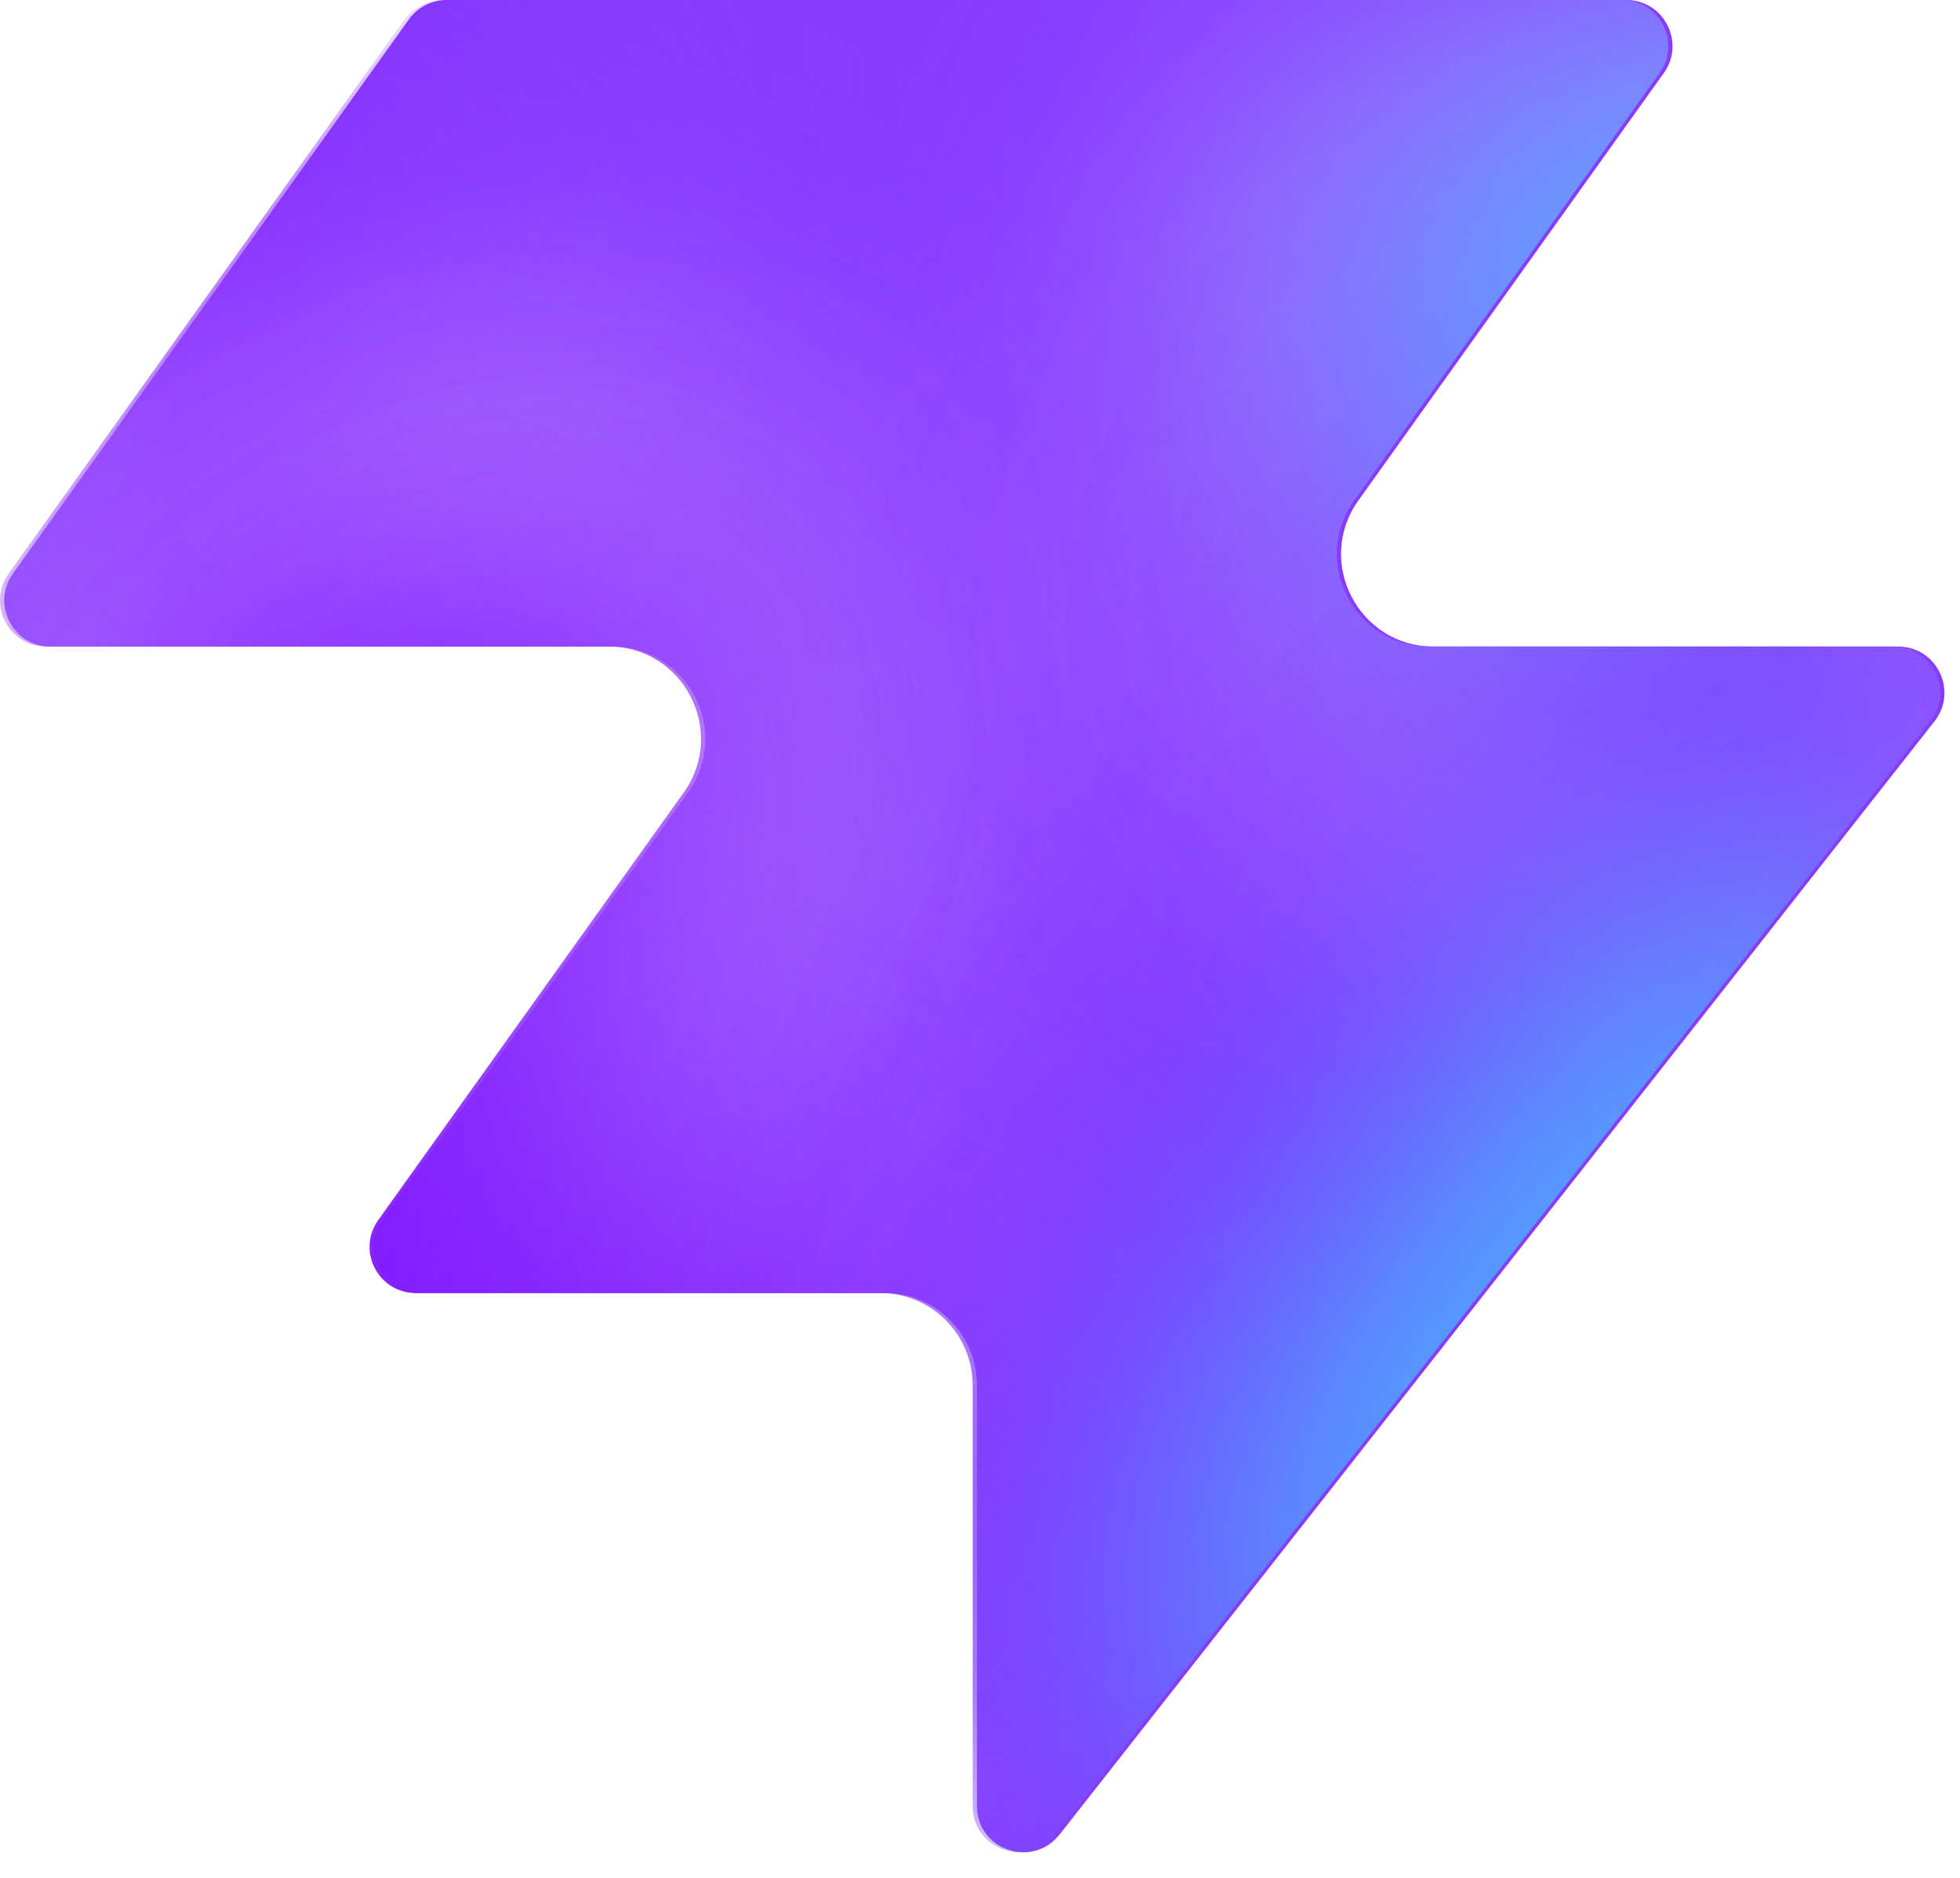
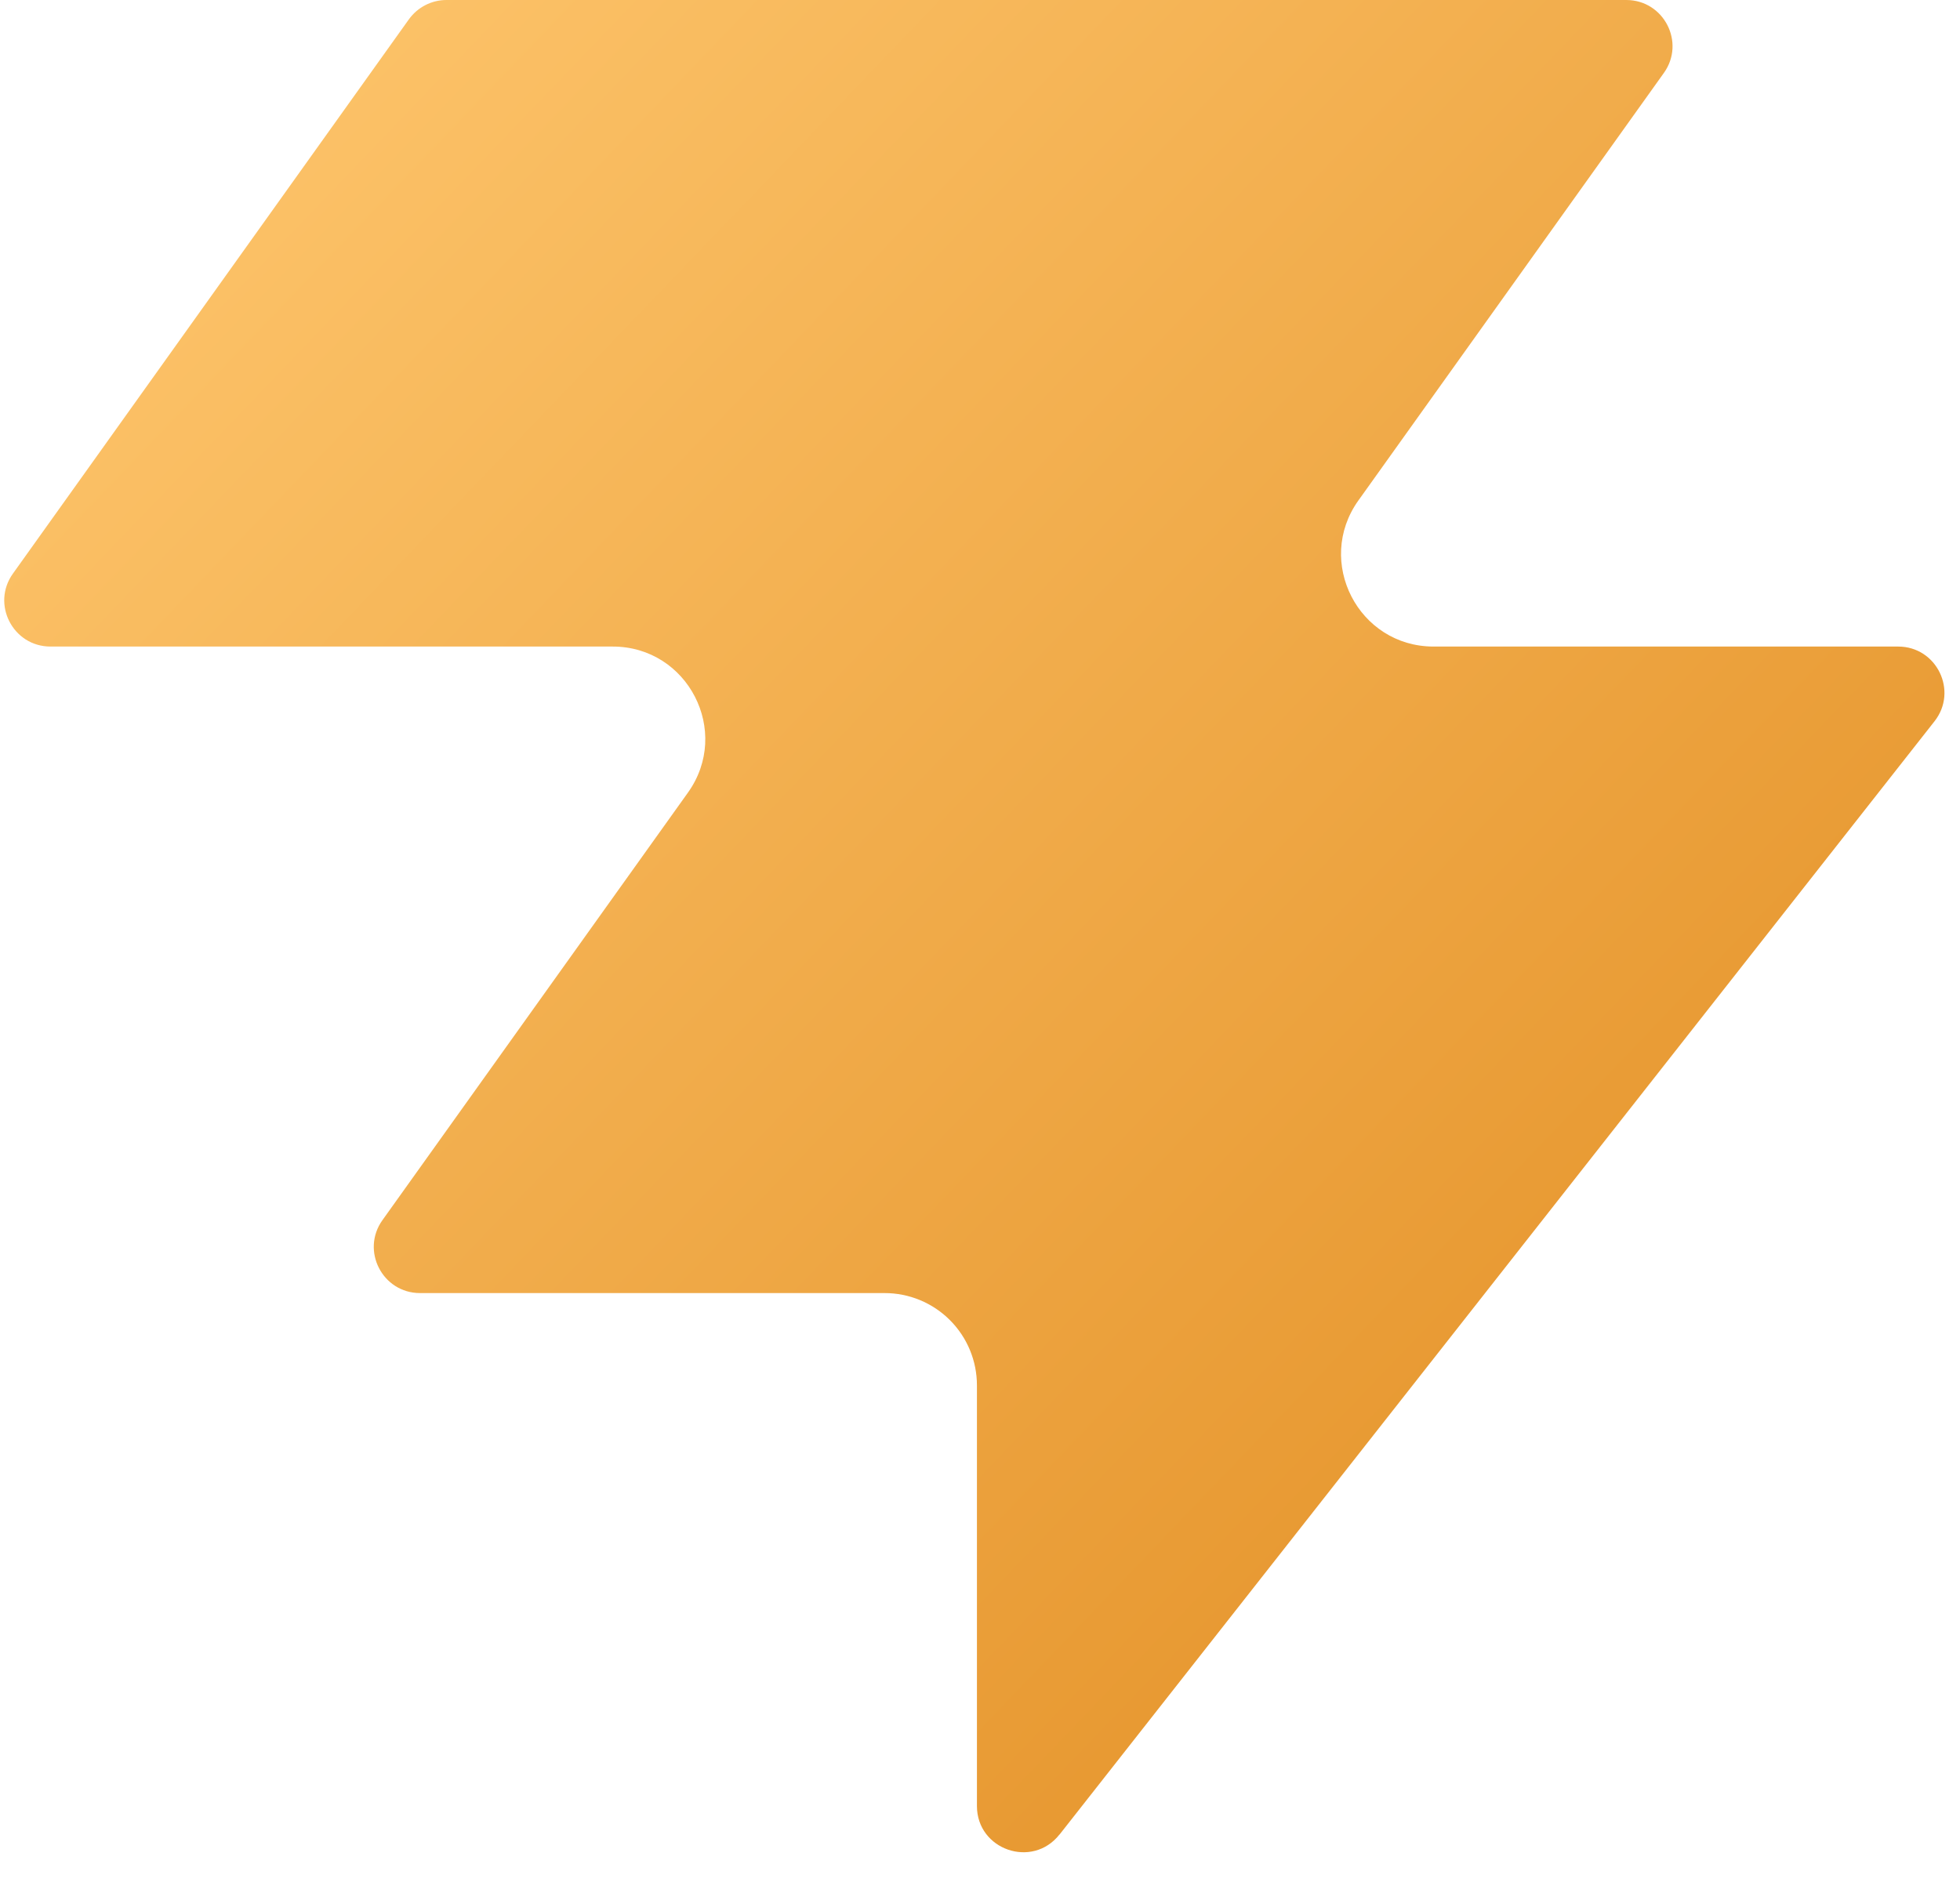
- <svg xmlns="http://www.w3.org/2000/svg" width="48" height="46" fill="none" viewBox="0 0 48 46">
-   <path fill="#863bff" d="M25.946 44.938c-.664.845-2.021.375-2.021-.698V33.937a2.26 2.26 0 0 0-2.262-2.262H10.287c-.92 0-1.456-1.04-.92-1.788l7.48-10.471c1.07-1.497 0-3.578-1.842-3.578H1.237c-.92 0-1.456-1.04-.92-1.788L10.013.474c.214-.297.556-.474.92-.474h28.894c.92 0 1.456 1.04.92 1.788l-7.48 10.471c-1.07 1.498 0 3.579 1.842 3.579h11.377c.943 0 1.473 1.088.89 1.83L25.947 44.94z" style="fill:#863bff;fill:color(display-p3 .525 .23 1);fill-opacity:1" />
-   <mask id="a" width="48" height="46" x="0" y="0" maskUnits="userSpaceOnUse" style="mask-type:alpha">
-     <path fill="#000" d="M25.842 44.938c-.664.844-2.021.375-2.021-.698V33.937a2.26 2.26 0 0 0-2.262-2.262H10.183c-.92 0-1.456-1.04-.92-1.788l7.48-10.471c1.07-1.498 0-3.579-1.842-3.579H1.133c-.92 0-1.456-1.04-.92-1.787L9.91.473c.214-.297.556-.474.92-.474h28.894c.92 0 1.456 1.04.92 1.788l-7.48 10.471c-1.07 1.498 0 3.578 1.842 3.578h11.377c.943 0 1.473 1.088.89 1.832L25.843 44.94z" style="fill:#000;fill-opacity:1" />
-   </mask>
-   <g mask="url(#a)">
-     <g filter="url(#b)">
-       <ellipse cx="5.508" cy="14.704" fill="#ede6ff" rx="5.508" ry="14.704" style="fill:#ede6ff;fill:color(display-p3 .927 .903 1);fill-opacity:1" transform="matrix(.00324 1 1 -.00324 -4.47 31.516)" />
-     </g>
-     <g filter="url(#c)">
-       <ellipse cx="10.399" cy="29.851" fill="#ede6ff" rx="10.399" ry="29.851" style="fill:#ede6ff;fill:color(display-p3 .927 .903 1);fill-opacity:1" transform="matrix(.00324 1 1 -.00324 -39.328 7.883)" />
-     </g>
-     <g filter="url(#d)">
-       <ellipse cx="5.508" cy="30.487" fill="#7e14ff" rx="5.508" ry="30.487" style="fill:#7e14ff;fill:color(display-p3 .492 .077 1);fill-opacity:1" transform="rotate(89.814 -25.913 -14.639)scale(1 -1)" />
-     </g>
-     <g filter="url(#e)">
-       <ellipse cx="5.508" cy="30.599" fill="#7e14ff" rx="5.508" ry="30.599" style="fill:#7e14ff;fill:color(display-p3 .492 .077 1);fill-opacity:1" transform="rotate(89.814 -32.644 -3.334)scale(1 -1)" />
-     </g>
-     <g filter="url(#f)">
-       <ellipse cx="5.508" cy="30.599" fill="#7e14ff" rx="5.508" ry="30.599" style="fill:#7e14ff;fill:color(display-p3 .492 .077 1);fill-opacity:1" transform="matrix(.00324 1 1 -.00324 -34.34 30.47)" />
-     </g>
-     <g filter="url(#g)">
-       <ellipse cx="14.072" cy="22.078" fill="#ede6ff" rx="14.072" ry="22.078" style="fill:#ede6ff;fill:color(display-p3 .927 .903 1);fill-opacity:1" transform="rotate(93.35 24.506 48.493)scale(-1 1)" />
-     </g>
-     <g filter="url(#h)">
-       <ellipse cx="3.47" cy="21.501" fill="#7e14ff" rx="3.47" ry="21.501" style="fill:#7e14ff;fill:color(display-p3 .492 .077 1);fill-opacity:1" transform="rotate(89.009 28.708 47.59)scale(-1 1)" />
-     </g>
-     <g filter="url(#i)">
-       <ellipse cx="3.47" cy="21.501" fill="#7e14ff" rx="3.47" ry="21.501" style="fill:#7e14ff;fill:color(display-p3 .492 .077 1);fill-opacity:1" transform="rotate(89.009 28.708 47.59)scale(-1 1)" />
-     </g>
-     <g filter="url(#j)">
-       <ellipse cx=".387" cy="8.972" fill="#7e14ff" rx="4.407" ry="29.108" style="fill:#7e14ff;fill:color(display-p3 .492 .077 1);fill-opacity:1" transform="rotate(39.51 .387 8.972)" />
-     </g>
-     <g filter="url(#k)">
-       <ellipse cx="47.523" cy="-6.092" fill="#7e14ff" rx="4.407" ry="29.108" style="fill:#7e14ff;fill:color(display-p3 .492 .077 1);fill-opacity:1" transform="rotate(37.892 47.523 -6.092)" />
-     </g>
-     <g filter="url(#l)">
-       <ellipse cx="41.412" cy="6.333" fill="#47bfff" rx="5.971" ry="9.665" style="fill:#47bfff;fill:color(display-p3 .28 .748 1);fill-opacity:1" transform="rotate(37.892 41.412 6.333)" />
-     </g>
-     <g filter="url(#m)">
-       <ellipse cx="-1.879" cy="38.332" fill="#7e14ff" rx="4.407" ry="29.108" style="fill:#7e14ff;fill:color(display-p3 .492 .077 1);fill-opacity:1" transform="rotate(37.892 -1.88 38.332)" />
-     </g>
-     <g filter="url(#n)">
-       <ellipse cx="-1.879" cy="38.332" fill="#7e14ff" rx="4.407" ry="29.108" style="fill:#7e14ff;fill:color(display-p3 .492 .077 1);fill-opacity:1" transform="rotate(37.892 -1.88 38.332)" />
-     </g>
-     <g filter="url(#o)">
-       <ellipse cx="35.651" cy="29.907" fill="#7e14ff" rx="4.407" ry="29.108" style="fill:#7e14ff;fill:color(display-p3 .492 .077 1);fill-opacity:1" transform="rotate(37.892 35.651 29.907)" />
-     </g>
-     <g filter="url(#p)">
-       <ellipse cx="38.418" cy="32.4" fill="#47bfff" rx="5.971" ry="15.297" style="fill:#47bfff;fill:color(display-p3 .28 .748 1);fill-opacity:1" transform="rotate(37.892 38.418 32.4)" />
-     </g>
-   </g>
+ <svg xmlns="http://www.w3.org/2000/svg" width="48" height="46" viewBox="0 0 48 46" fill="none">
  <defs>
-     <filter id="b" width="60.045" height="41.654" x="-19.77" y="16.149" color-interpolation-filters="sRGB" filterUnits="userSpaceOnUse">
-       <feFlood flood-opacity="0" result="BackgroundImageFix" />
-       <feBlend in="SourceGraphic" in2="BackgroundImageFix" result="shape" />
-       <feGaussianBlur result="effect1_foregroundBlur_2002_17158" stdDeviation="7.659" />
-     </filter>
-     <filter id="c" width="90.34" height="51.437" x="-54.613" y="-7.533" color-interpolation-filters="sRGB" filterUnits="userSpaceOnUse">
-       <feFlood flood-opacity="0" result="BackgroundImageFix" />
-       <feBlend in="SourceGraphic" in2="BackgroundImageFix" result="shape" />
-       <feGaussianBlur result="effect1_foregroundBlur_2002_17158" stdDeviation="7.659" />
-     </filter>
-     <filter id="d" width="79.355" height="29.4" x="-49.64" y="2.03" color-interpolation-filters="sRGB" filterUnits="userSpaceOnUse">
-       <feFlood flood-opacity="0" result="BackgroundImageFix" />
-       <feBlend in="SourceGraphic" in2="BackgroundImageFix" result="shape" />
-       <feGaussianBlur result="effect1_foregroundBlur_2002_17158" stdDeviation="4.596" />
-     </filter>
-     <filter id="e" width="79.579" height="29.4" x="-45.045" y="20.029" color-interpolation-filters="sRGB" filterUnits="userSpaceOnUse">
-       <feFlood flood-opacity="0" result="BackgroundImageFix" />
-       <feBlend in="SourceGraphic" in2="BackgroundImageFix" result="shape" />
-       <feGaussianBlur result="effect1_foregroundBlur_2002_17158" stdDeviation="4.596" />
-     </filter>
-     <filter id="f" width="79.579" height="29.4" x="-43.513" y="21.178" color-interpolation-filters="sRGB" filterUnits="userSpaceOnUse">
-       <feFlood flood-opacity="0" result="BackgroundImageFix" />
-       <feBlend in="SourceGraphic" in2="BackgroundImageFix" result="shape" />
-       <feGaussianBlur result="effect1_foregroundBlur_2002_17158" stdDeviation="4.596" />
-     </filter>
-     <filter id="g" width="74.749" height="58.852" x="15.756" y="-17.901" color-interpolation-filters="sRGB" filterUnits="userSpaceOnUse">
-       <feFlood flood-opacity="0" result="BackgroundImageFix" />
-       <feBlend in="SourceGraphic" in2="BackgroundImageFix" result="shape" />
-       <feGaussianBlur result="effect1_foregroundBlur_2002_17158" stdDeviation="7.659" />
-     </filter>
-     <filter id="h" width="61.377" height="25.362" x="23.548" y="2.284" color-interpolation-filters="sRGB" filterUnits="userSpaceOnUse">
-       <feFlood flood-opacity="0" result="BackgroundImageFix" />
-       <feBlend in="SourceGraphic" in2="BackgroundImageFix" result="shape" />
-       <feGaussianBlur result="effect1_foregroundBlur_2002_17158" stdDeviation="4.596" />
-     </filter>
-     <filter id="i" width="61.377" height="25.362" x="23.548" y="2.284" color-interpolation-filters="sRGB" filterUnits="userSpaceOnUse">
-       <feFlood flood-opacity="0" result="BackgroundImageFix" />
-       <feBlend in="SourceGraphic" in2="BackgroundImageFix" result="shape" />
-       <feGaussianBlur result="effect1_foregroundBlur_2002_17158" stdDeviation="4.596" />
-     </filter>
-     <filter id="j" width="56.045" height="63.649" x="-27.636" y="-22.853" color-interpolation-filters="sRGB" filterUnits="userSpaceOnUse">
-       <feFlood flood-opacity="0" result="BackgroundImageFix" />
-       <feBlend in="SourceGraphic" in2="BackgroundImageFix" result="shape" />
-       <feGaussianBlur result="effect1_foregroundBlur_2002_17158" stdDeviation="4.596" />
-     </filter>
-     <filter id="k" width="54.814" height="64.646" x="20.116" y="-38.415" color-interpolation-filters="sRGB" filterUnits="userSpaceOnUse">
-       <feFlood flood-opacity="0" result="BackgroundImageFix" />
-       <feBlend in="SourceGraphic" in2="BackgroundImageFix" result="shape" />
-       <feGaussianBlur result="effect1_foregroundBlur_2002_17158" stdDeviation="4.596" />
-     </filter>
-     <filter id="l" width="33.541" height="35.313" x="24.641" y="-11.323" color-interpolation-filters="sRGB" filterUnits="userSpaceOnUse">
-       <feFlood flood-opacity="0" result="BackgroundImageFix" />
-       <feBlend in="SourceGraphic" in2="BackgroundImageFix" result="shape" />
-       <feGaussianBlur result="effect1_foregroundBlur_2002_17158" stdDeviation="4.596" />
-     </filter>
-     <filter id="m" width="54.814" height="64.646" x="-29.286" y="6.009" color-interpolation-filters="sRGB" filterUnits="userSpaceOnUse">
-       <feFlood flood-opacity="0" result="BackgroundImageFix" />
-       <feBlend in="SourceGraphic" in2="BackgroundImageFix" result="shape" />
-       <feGaussianBlur result="effect1_foregroundBlur_2002_17158" stdDeviation="4.596" />
-     </filter>
-     <filter id="n" width="54.814" height="64.646" x="-29.286" y="6.009" color-interpolation-filters="sRGB" filterUnits="userSpaceOnUse">
-       <feFlood flood-opacity="0" result="BackgroundImageFix" />
-       <feBlend in="SourceGraphic" in2="BackgroundImageFix" result="shape" />
-       <feGaussianBlur result="effect1_foregroundBlur_2002_17158" stdDeviation="4.596" />
-     </filter>
-     <filter id="o" width="54.814" height="64.646" x="8.244" y="-2.416" color-interpolation-filters="sRGB" filterUnits="userSpaceOnUse">
-       <feFlood flood-opacity="0" result="BackgroundImageFix" />
-       <feBlend in="SourceGraphic" in2="BackgroundImageFix" result="shape" />
-       <feGaussianBlur result="effect1_foregroundBlur_2002_17158" stdDeviation="4.596" />
-     </filter>
-     <filter id="p" width="39.409" height="43.623" x="18.713" y="10.588" color-interpolation-filters="sRGB" filterUnits="userSpaceOnUse">
-       <feFlood flood-opacity="0" result="BackgroundImageFix" />
-       <feBlend in="SourceGraphic" in2="BackgroundImageFix" result="shape" />
-       <feGaussianBlur result="effect1_foregroundBlur_2002_17158" stdDeviation="4.596" />
-     </filter>
+     <linearGradient id="g" x1="0" y1="0" x2="48" y2="46" gradientUnits="userSpaceOnUse">
+       <stop stop-color="#ffc870" />
+       <stop offset="1" stop-color="#e08a1e" />
+     </linearGradient>
  </defs>
+   <path d="M25.946 44.938c-.664.845-2.021.375-2.021-.698V33.937a2.26 2.26 0 0 0-2.262-2.262H10.287c-.92 0-1.456-1.04-.92-1.788l7.48-10.471c1.07-1.497 0-3.578-1.842-3.578H1.237c-.92 0-1.456-1.04-.92-1.788L10.013.474c.214-.297.556-.474.92-.474h28.894c.92 0 1.456 1.04.92 1.788l-7.48 10.471c-1.07 1.498 0 3.579 1.842 3.579h11.377c.943 0 1.473 1.088.89 1.83L25.947 44.94z" fill="url(#g)" />
</svg>
